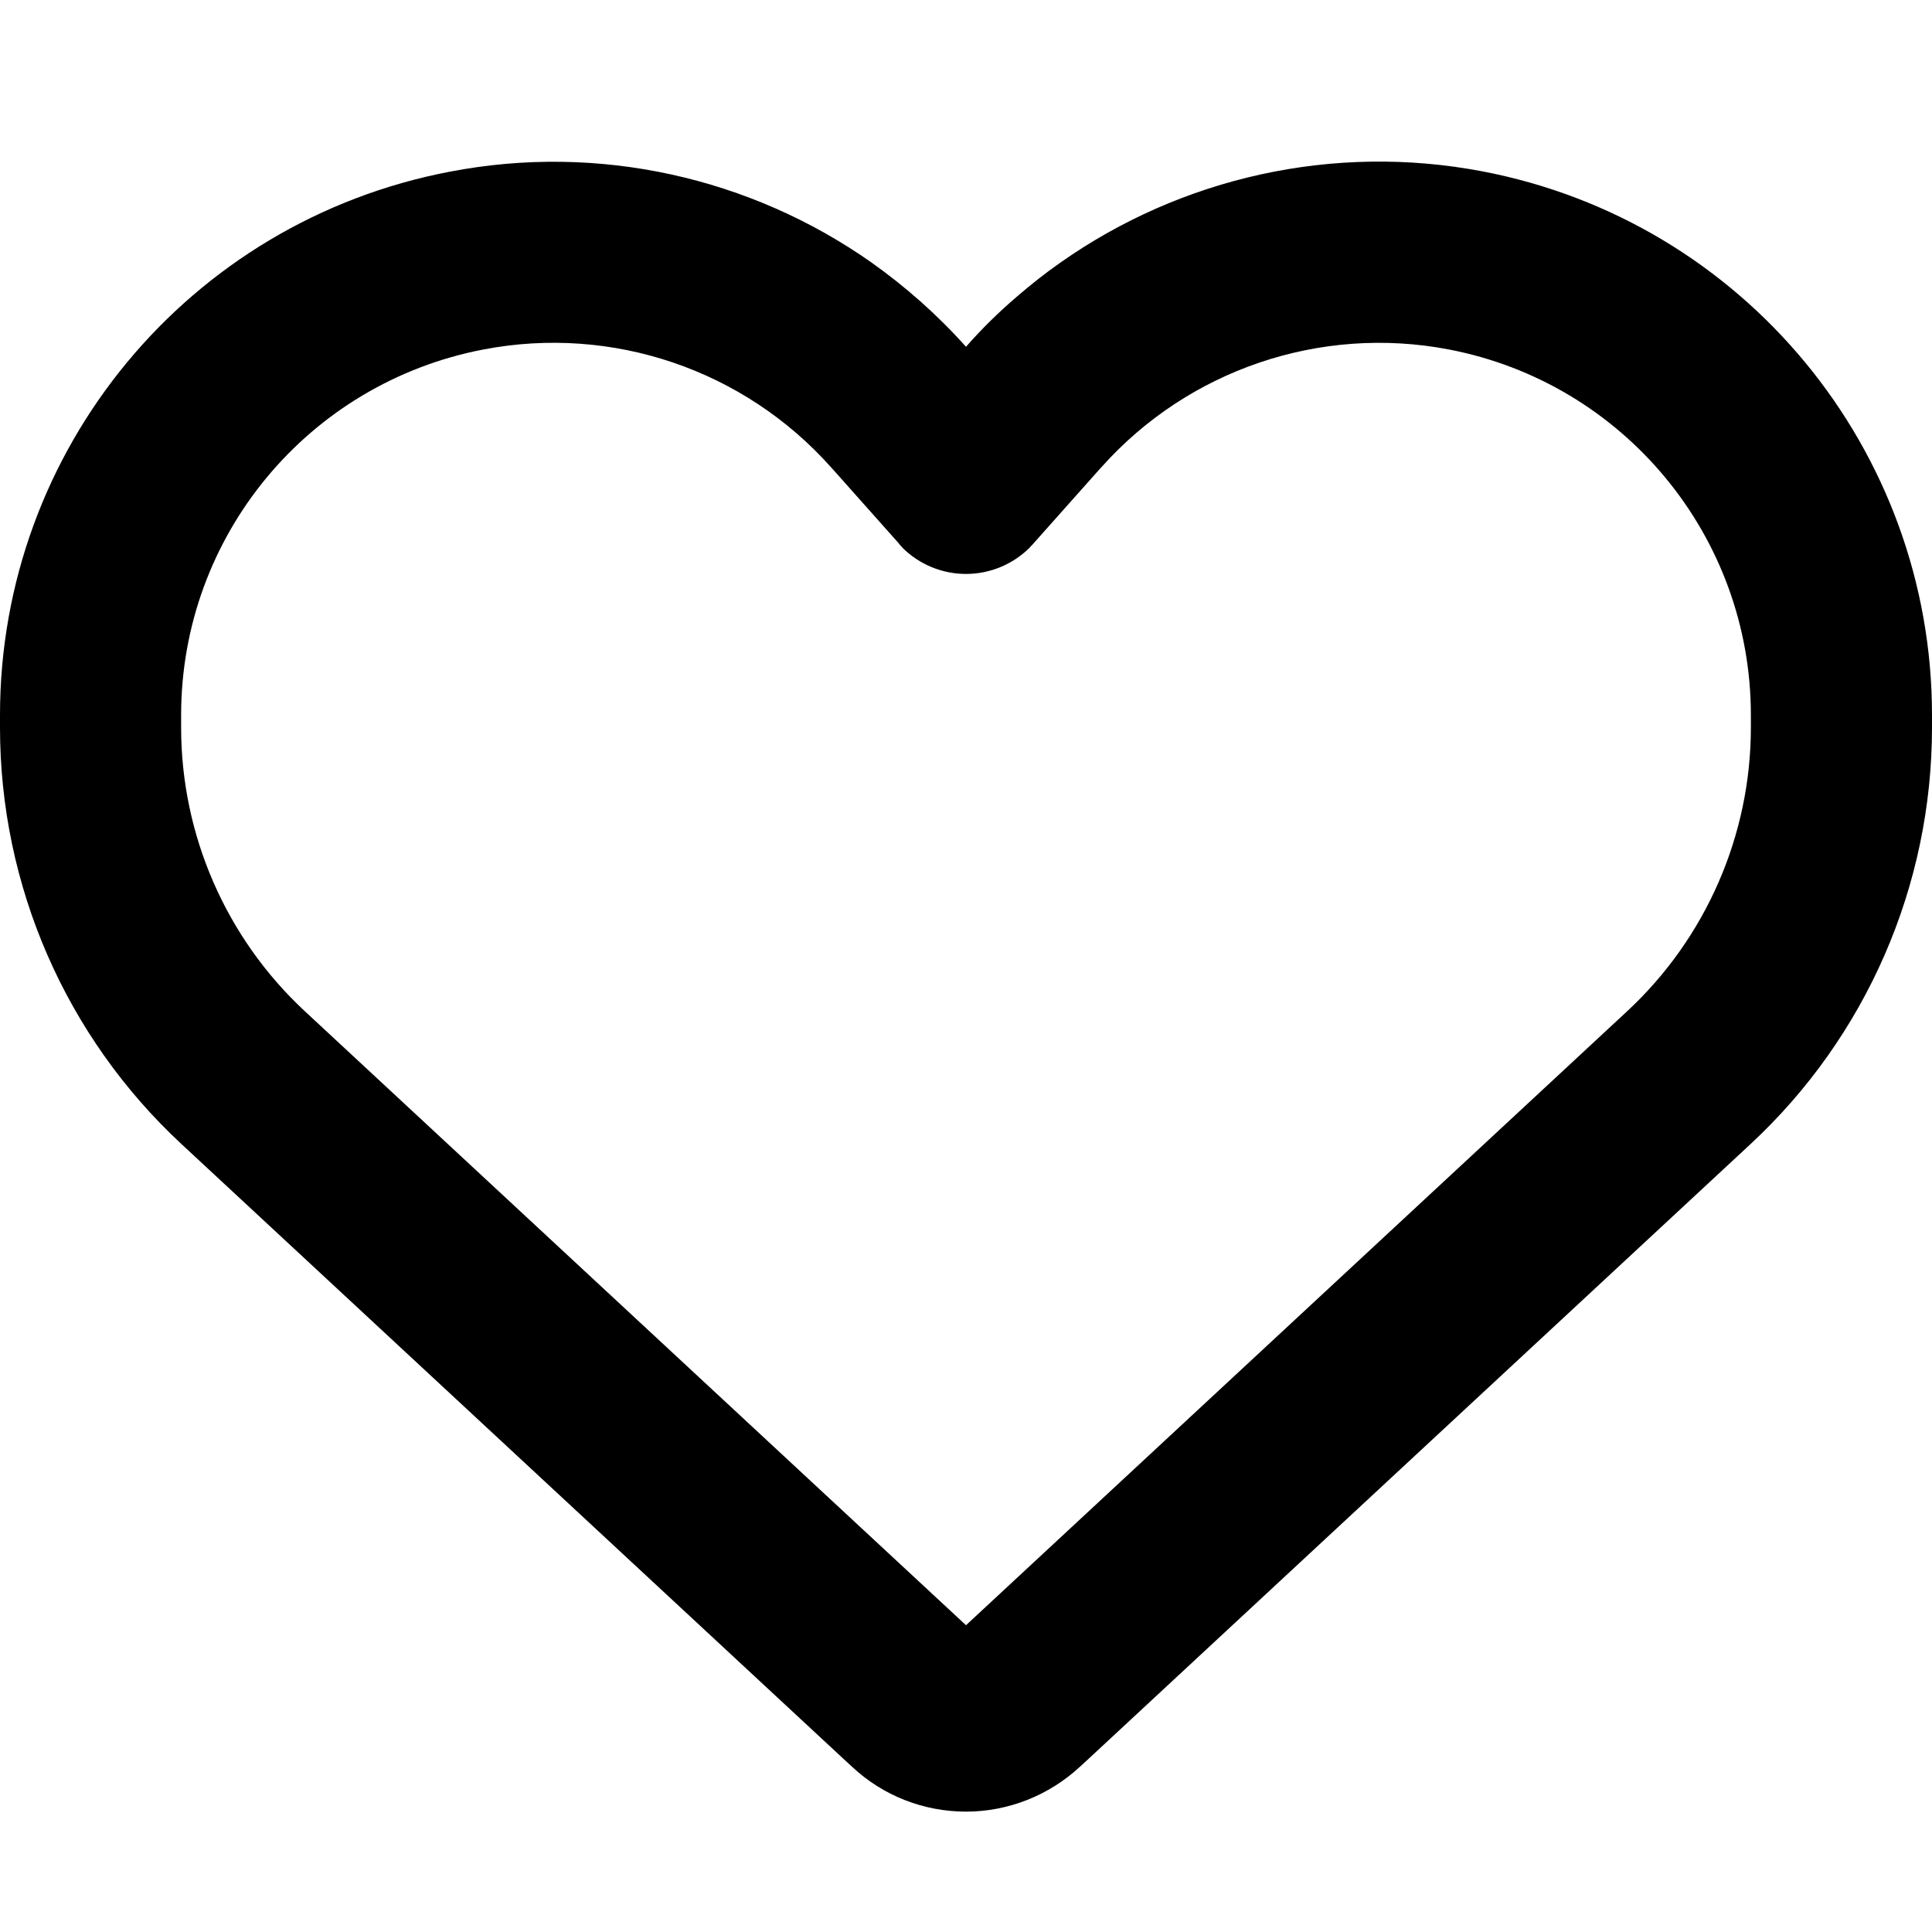
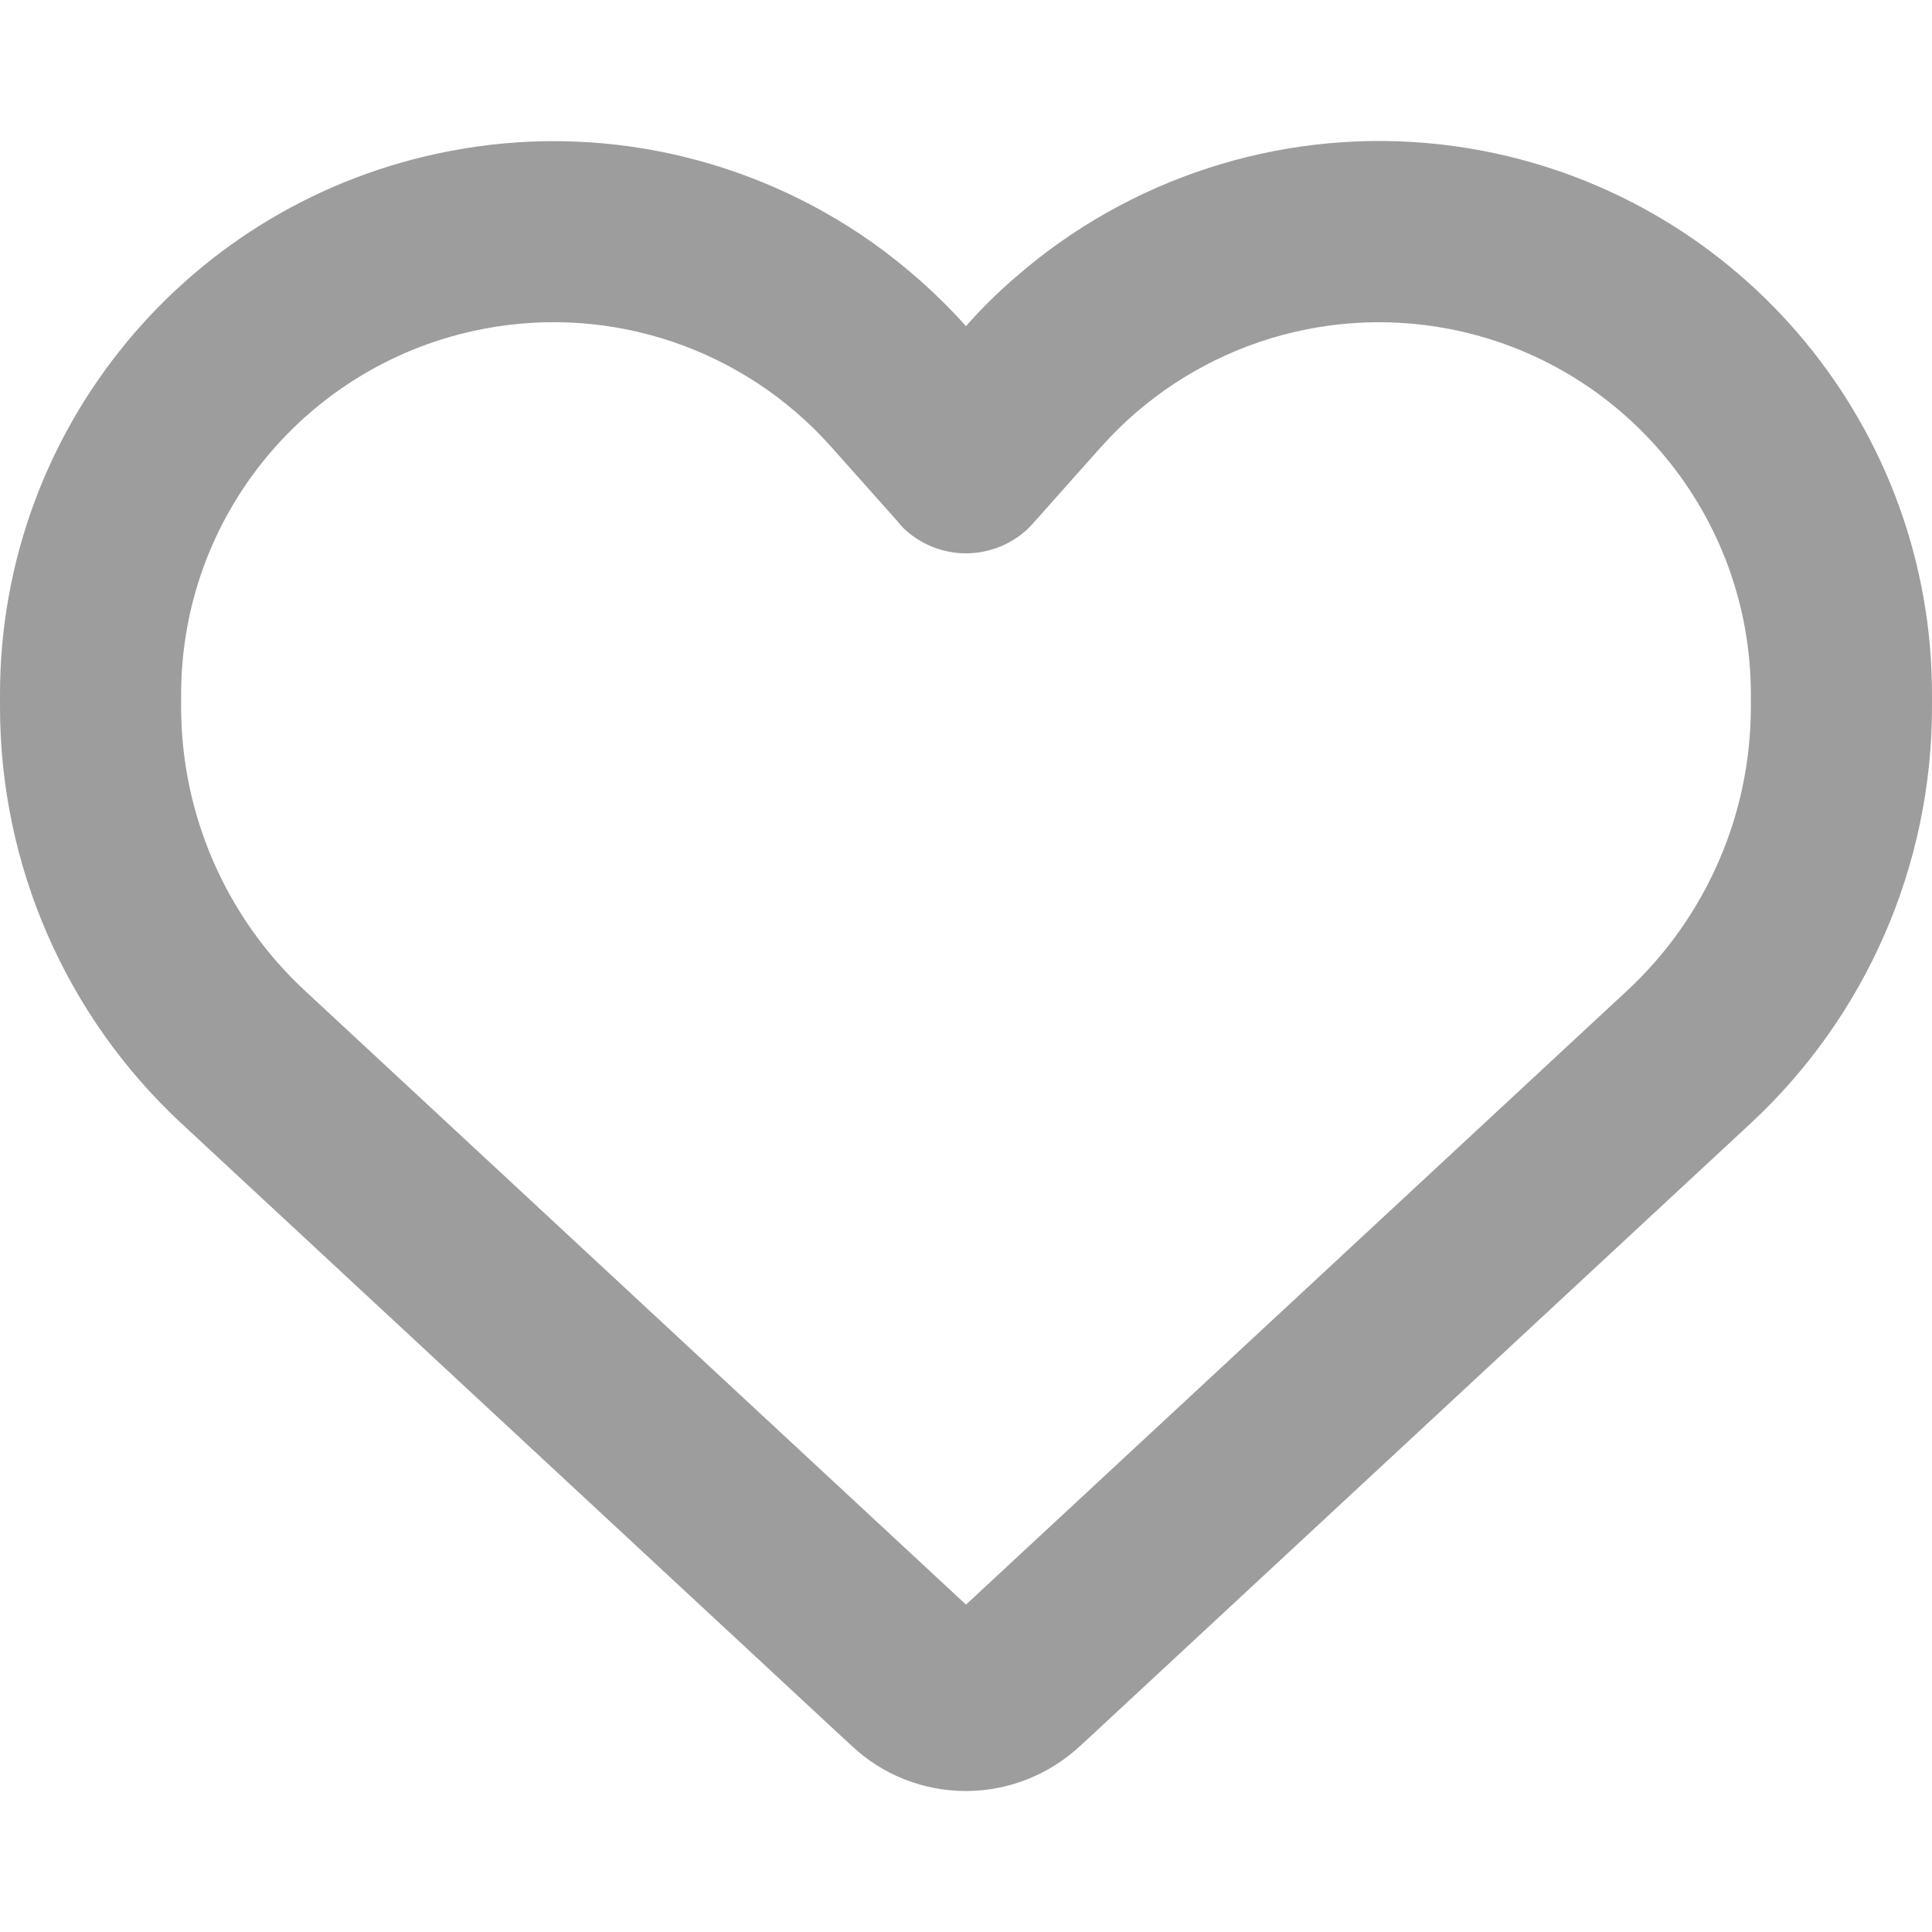
- <svg xmlns="http://www.w3.org/2000/svg" viewBox="0 0 512 512">
-   <path d="M225.8 468.2l-2.5-2.3L48.1 303.2C17.4 274.7 0 234.7 0 192.8v-3.3c0-70.4 50-130.8 119.2-144C158.6 37.9 198.9 47 231 69.6c9 6.4 17.4 13.8 25 22.3c4.2-4.8 8.7-9.2 13.5-13.3c3.7-3.2 7.5-6.2 11.5-9c0 0 0 0 0 0C313.1 47 353.4 37.9 392.8 45.4C462 58.6 512 119.1 512 189.5v3.3c0 41.9-17.4 81.9-48.1 110.4L288.7 465.9l-2.5 2.3c-8.2 7.6-19 11.9-30.2 11.9s-22-4.2-30.2-11.9zM239.1 145c-.4-.3-.7-.7-1-1.1l-17.8-20c0 0-.1-.1-.1-.1c0 0 0 0 0 0c-23.1-25.9-58-37.7-92-31.2C81.6 101.5 48 142.1 48 189.5v3.3c0 28.5 11.9 55.8 32.8 75.2L256 430.7 431.2 268c20.9-19.4 32.8-46.7 32.8-75.2v-3.3c0-47.3-33.6-88-80.1-96.9c-34-6.5-69 5.4-92 31.2c0 0 0 0-.1 .1s0 0-.1 .1l-17.8 20c-.3 .4-.7 .7-1 1.1c-4.5 4.5-10.6 7-16.9 7s-12.4-2.5-16.9-7z" />
+ <svg xmlns="http://www.w3.org/2000/svg" version="1.1" width="512px" height="512px" viewBox="0,0,256,256">
+   <g fill="#9d9d9d" fill-rule="nonzero" stroke="none" stroke-width="1" stroke-linecap="butt" stroke-linejoin="miter" stroke-miterlimit="10" stroke-dasharray="" stroke-dashoffset="0" font-family="none" font-weight="none" font-size="none" text-anchor="none" style="mix-blend-mode: normal">
+     <g transform="translate(0,-2.73042) scale(0.5,0.5)">
+       <path d="M225.8,468.2l-2.5,-2.3l-175.2,-162.7c-30.7,-28.5 -48.1,-68.5 -48.1,-110.4v-3.3c0,-70.4 50,-130.8 119.2,-144c39.4,-7.6 79.7,1.5 111.8,24.1c9,6.4 17.4,13.8 25,22.3c4.2,-4.8 8.7,-9.2 13.5,-13.3c3.7,-3.2 7.5,-6.2 11.5,-9v0c32.1,-22.6 72.4,-31.7 111.8,-24.2c69.2,13.2 119.2,73.7 119.2,144.1v3.3c0,41.9 -17.4,81.9 -48.1,110.4l-175.2,162.7l-2.5,2.3c-8.2,7.6 -19,11.9 -30.2,11.9c-11.2,0 -22,-4.2 -30.2,-11.9zM239.1,145c-0.4,-0.3 -0.7,-0.7 -1,-1.1l-17.8,-20l-0.1,-0.1v0c-23.1,-25.9 -58,-37.7 -92,-31.2c-46.6,8.9 -80.2,49.5 -80.2,96.9v3.3c0,28.5 11.9,55.8 32.8,75.2l175.2,162.7l175.2,-162.7c20.9,-19.4 32.8,-46.7 32.8,-75.2v-3.3c0,-47.3 -33.6,-88 -80.1,-96.9c-34,-6.5 -69,5.4 -92,31.2c0,0 0,0 -0.1,0.1c-0.1,0.1 0,0 -0.1,0.1l-17.8,20c-0.3,0.4 -0.7,0.7 -1,1.1c-4.5,4.5 -10.6,7 -16.9,7c-6.3,0 -12.4,-2.5 -16.9,-7z" />
+     </g>
+   </g>
</svg>
